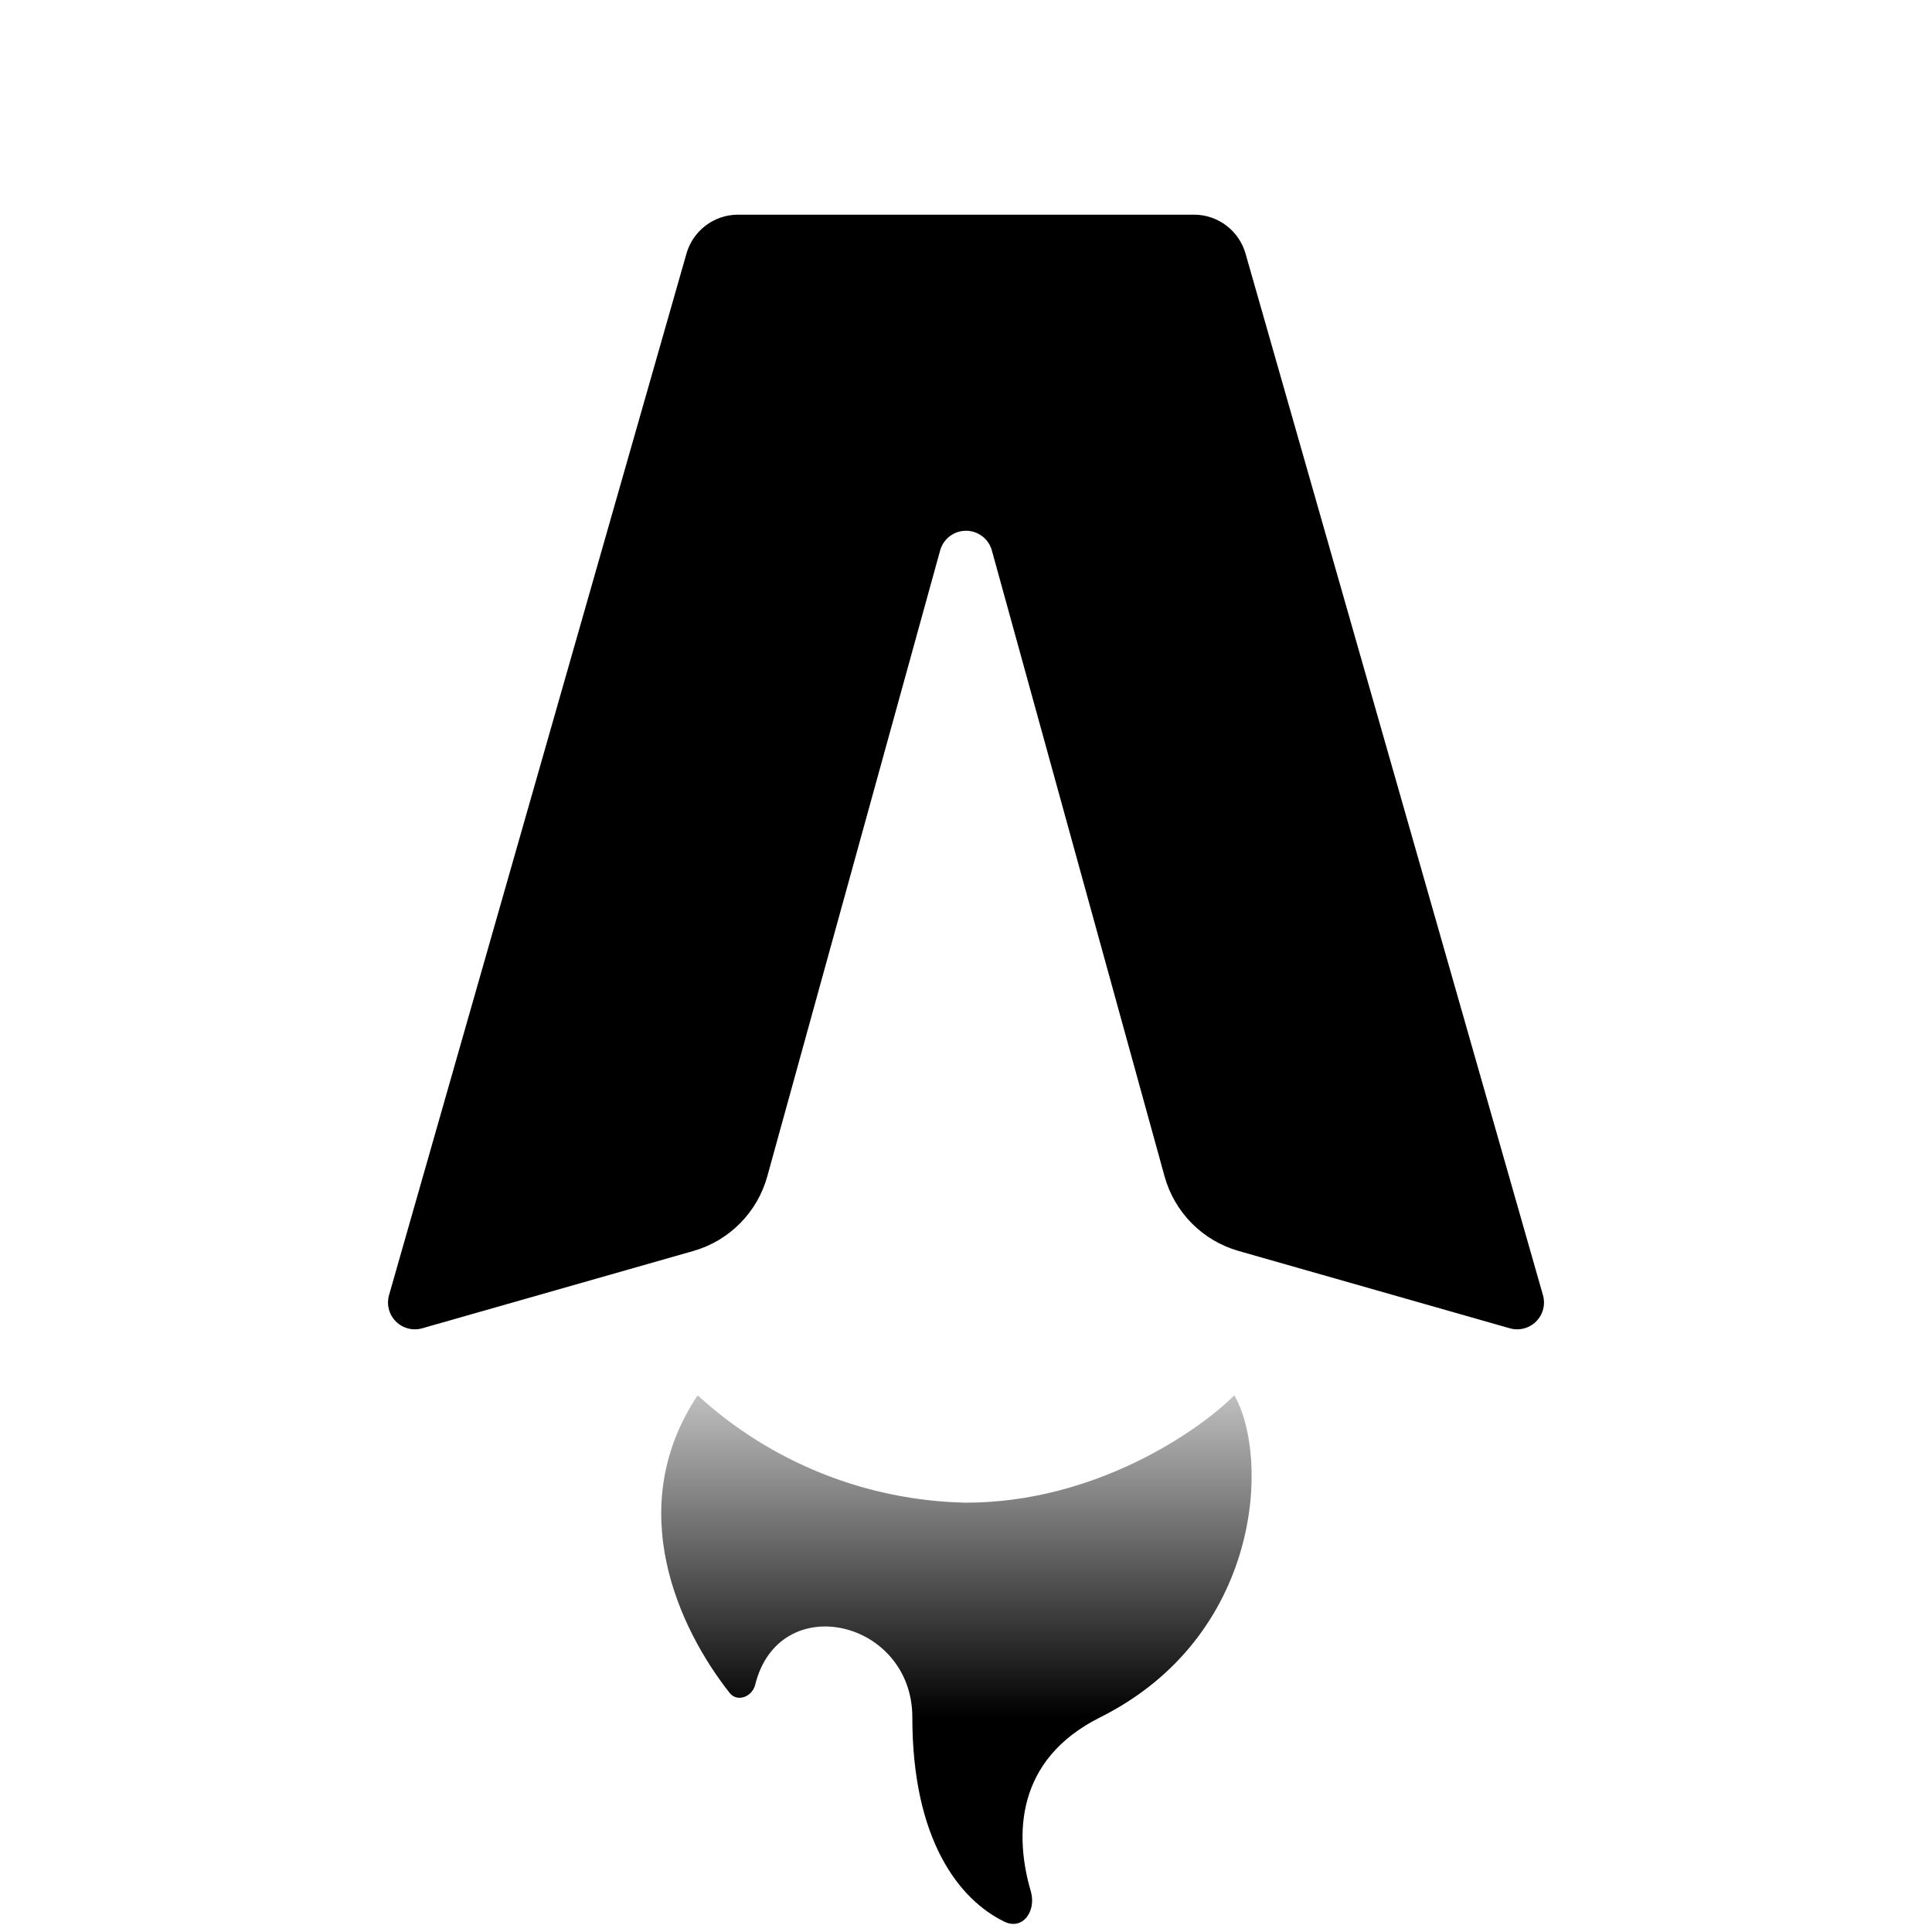
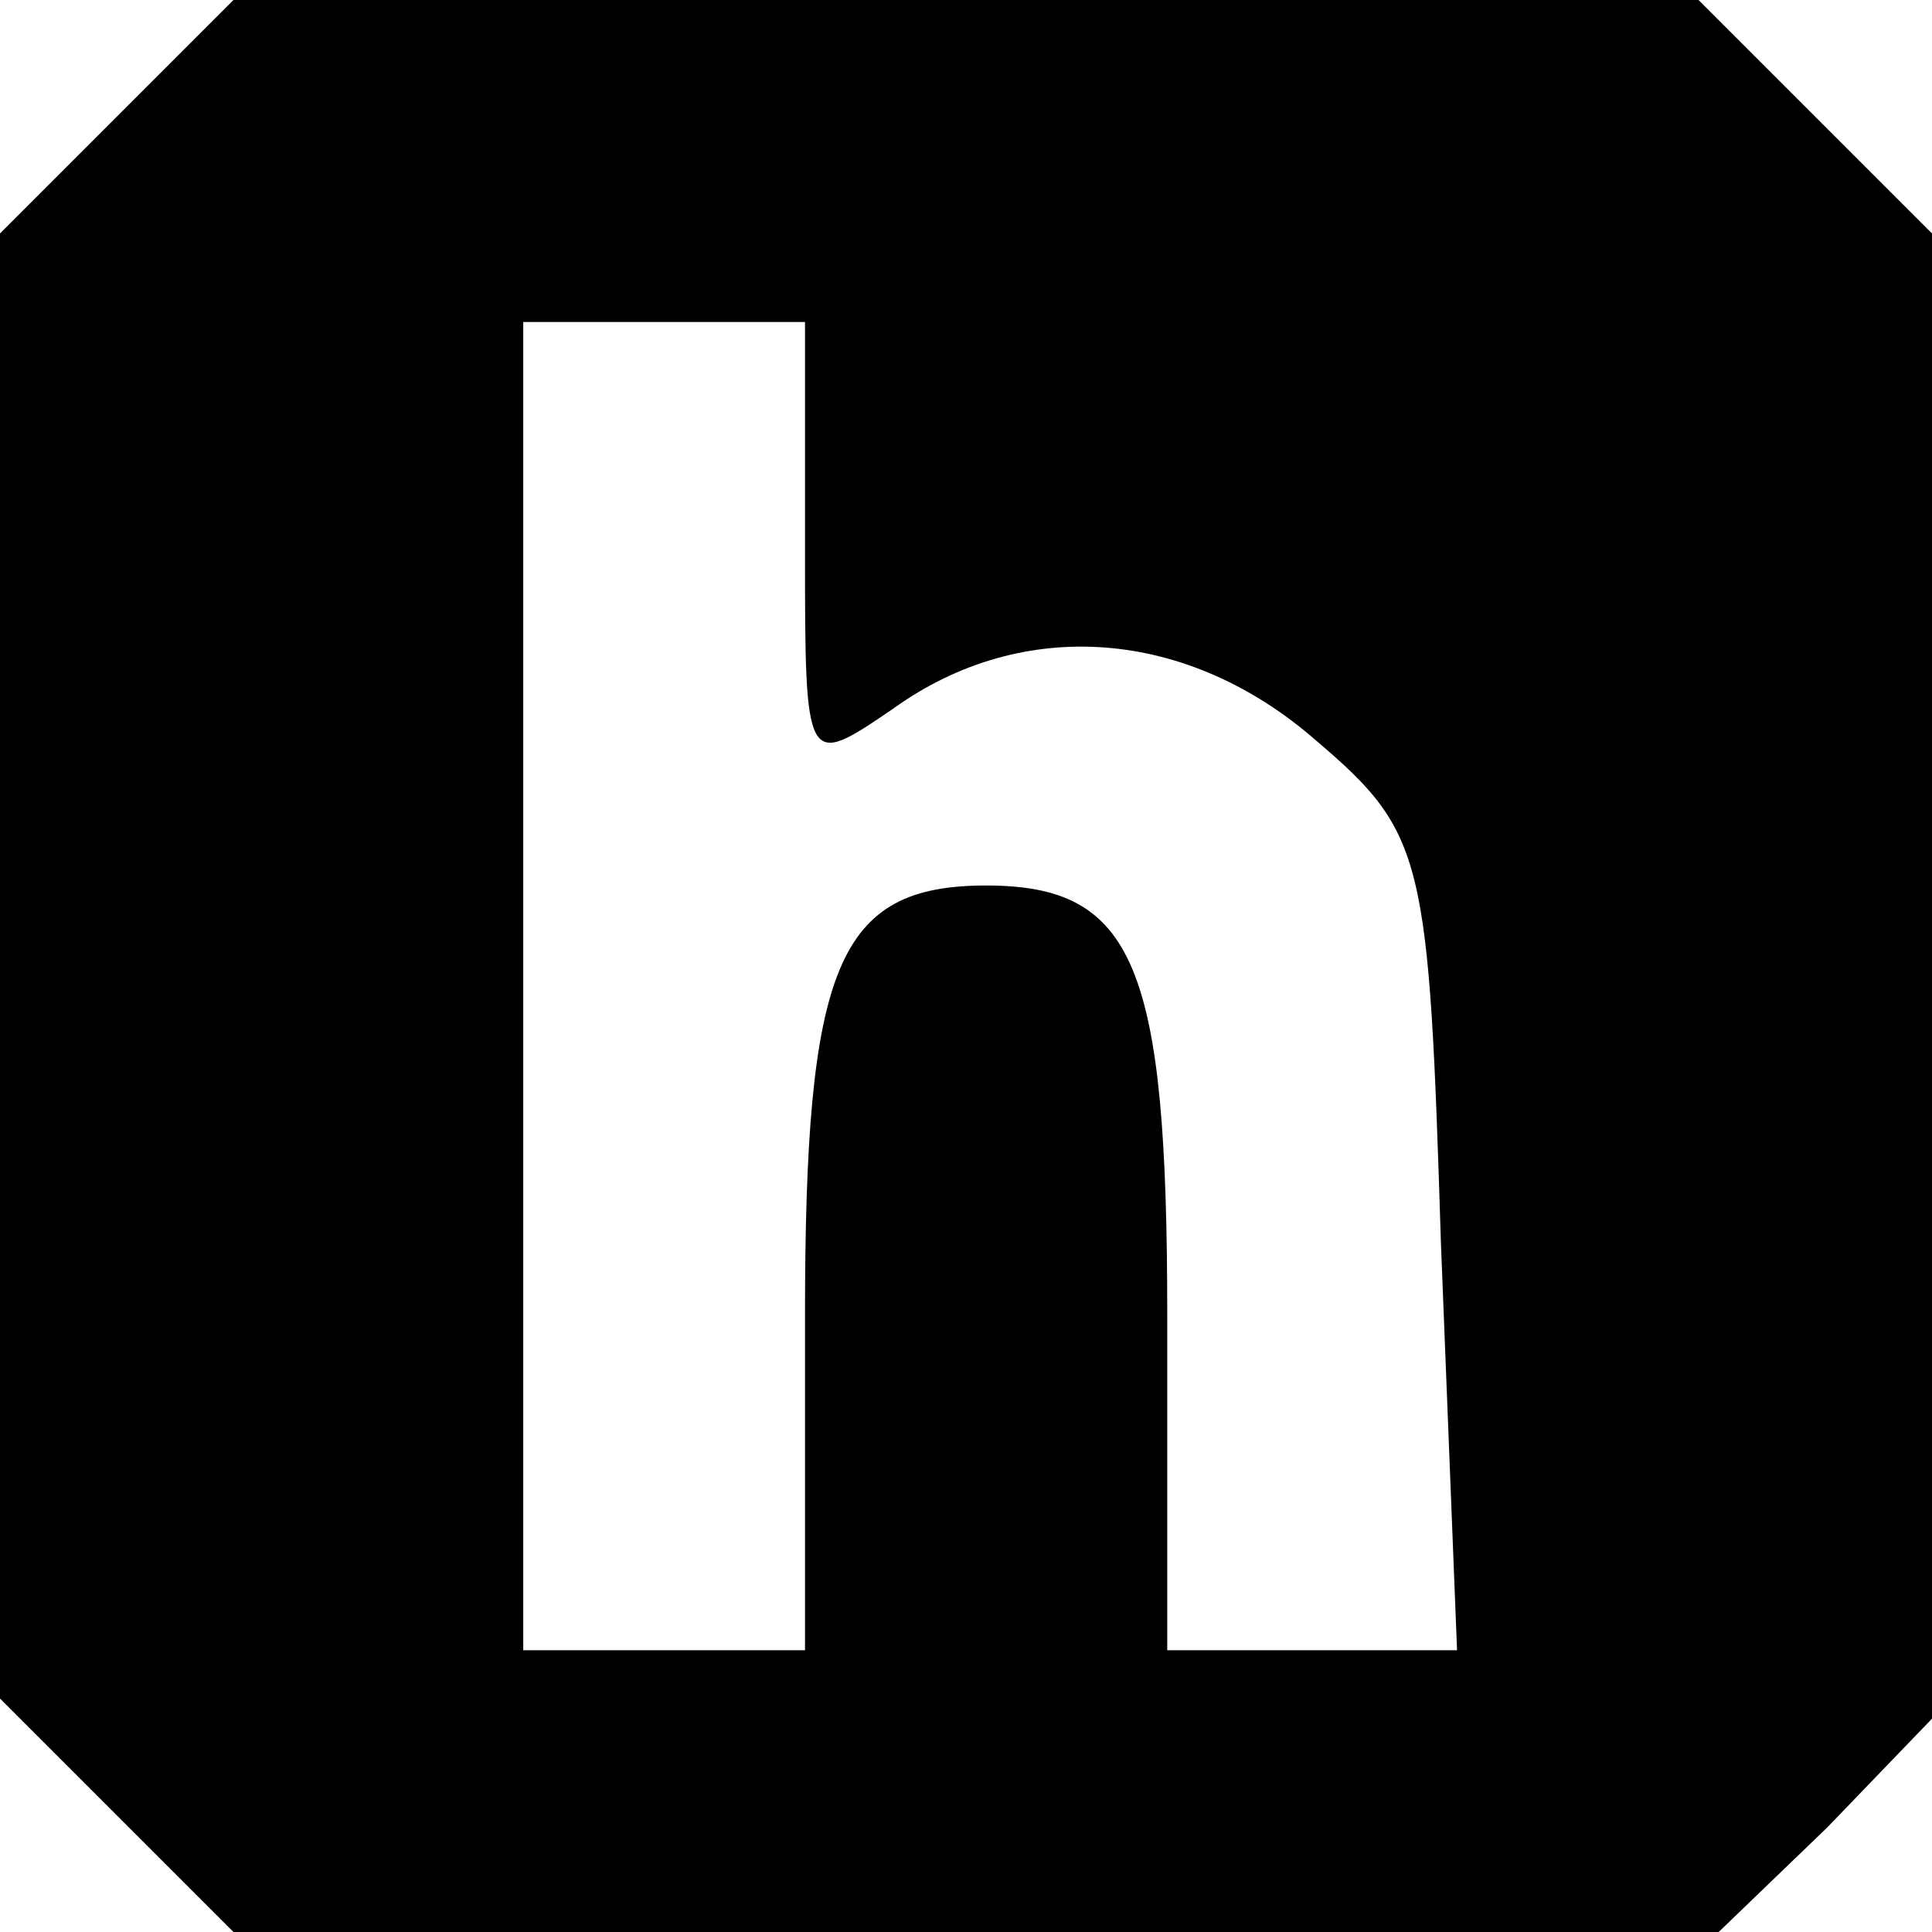
- <svg xmlns="http://www.w3.org/2000/svg" fill="none" viewBox="0 0 36 36">
-   <path fill="#000" d="M22.25 4h-8.5a1 1 0 0 0-.96.73l-5.54 19.4a.5.5 0 0 0 .62.62l5.05-1.44a2 2 0 0 0 1.38-1.4l3.22-11.66a.5.5 0 0 1 .96 0l3.22 11.67a2 2 0 0 0 1.38 1.39l5.05 1.44a.5.5 0 0 0 .62-.62l-5.54-19.4a1 1 0 0 0-.96-.73Z" />
-   <path fill="url(#gradient)" d="M18 28a7.63 7.63 0 0 1-5-2c-1.4 2.1-.35 4.35.6 5.55.14.17.41.07.47-.15.44-1.8 2.93-1.22 2.93.6 0 2.28.87 3.4 1.72 3.81.34.16.59-.2.49-.56-.31-1.05-.29-2.46 1.29-3.25 3-1.5 3.17-4.83 2.5-6-.67.67-2.6 2-5 2Z" />
-   <defs>
-     <linearGradient id="gradient" x1="16" x2="16" y1="32" y2="24" gradientUnits="userSpaceOnUse">
-       <stop stop-color="#000" />
-       <stop offset="1" stop-color="#000" stop-opacity="0" />
-     </linearGradient>
-   </defs>
-   <style>
-     @media (prefers-color-scheme:dark){:root{filter:invert(100%)}}
-   </style>
+ <svg xmlns="http://www.w3.org/2000/svg" version="1.0" width="48pt" height="48pt" viewBox="0 0 48 48" preserveAspectRatio="xMidYMid meet">
+   <g transform="translate(0,48) scale(0.1,-0.1)" fill="#000000" stroke="none">
+     <path d="M29 451 l-29 -29 0 -182 0 -182 29 -29 29 -29 185 0 184 0 27 26 26 27 0 184 0 185 -29 29 -29 29 -182 0 -182 0 -29 -29z m171 -107 c0 -55 0 -55 22 -40 32 23 73 20 105 -8 27 -23 28 -29 31 -125 l4 -101 -36 0 -36 0 0 83 c0 87 -8 107 -45 107 -37 0 -45 -20 -45 -107 l0 -83 -35 0 -35 0 0 165 0 165 35 0 35 0 0 -56z" />
+   </g>
</svg>
